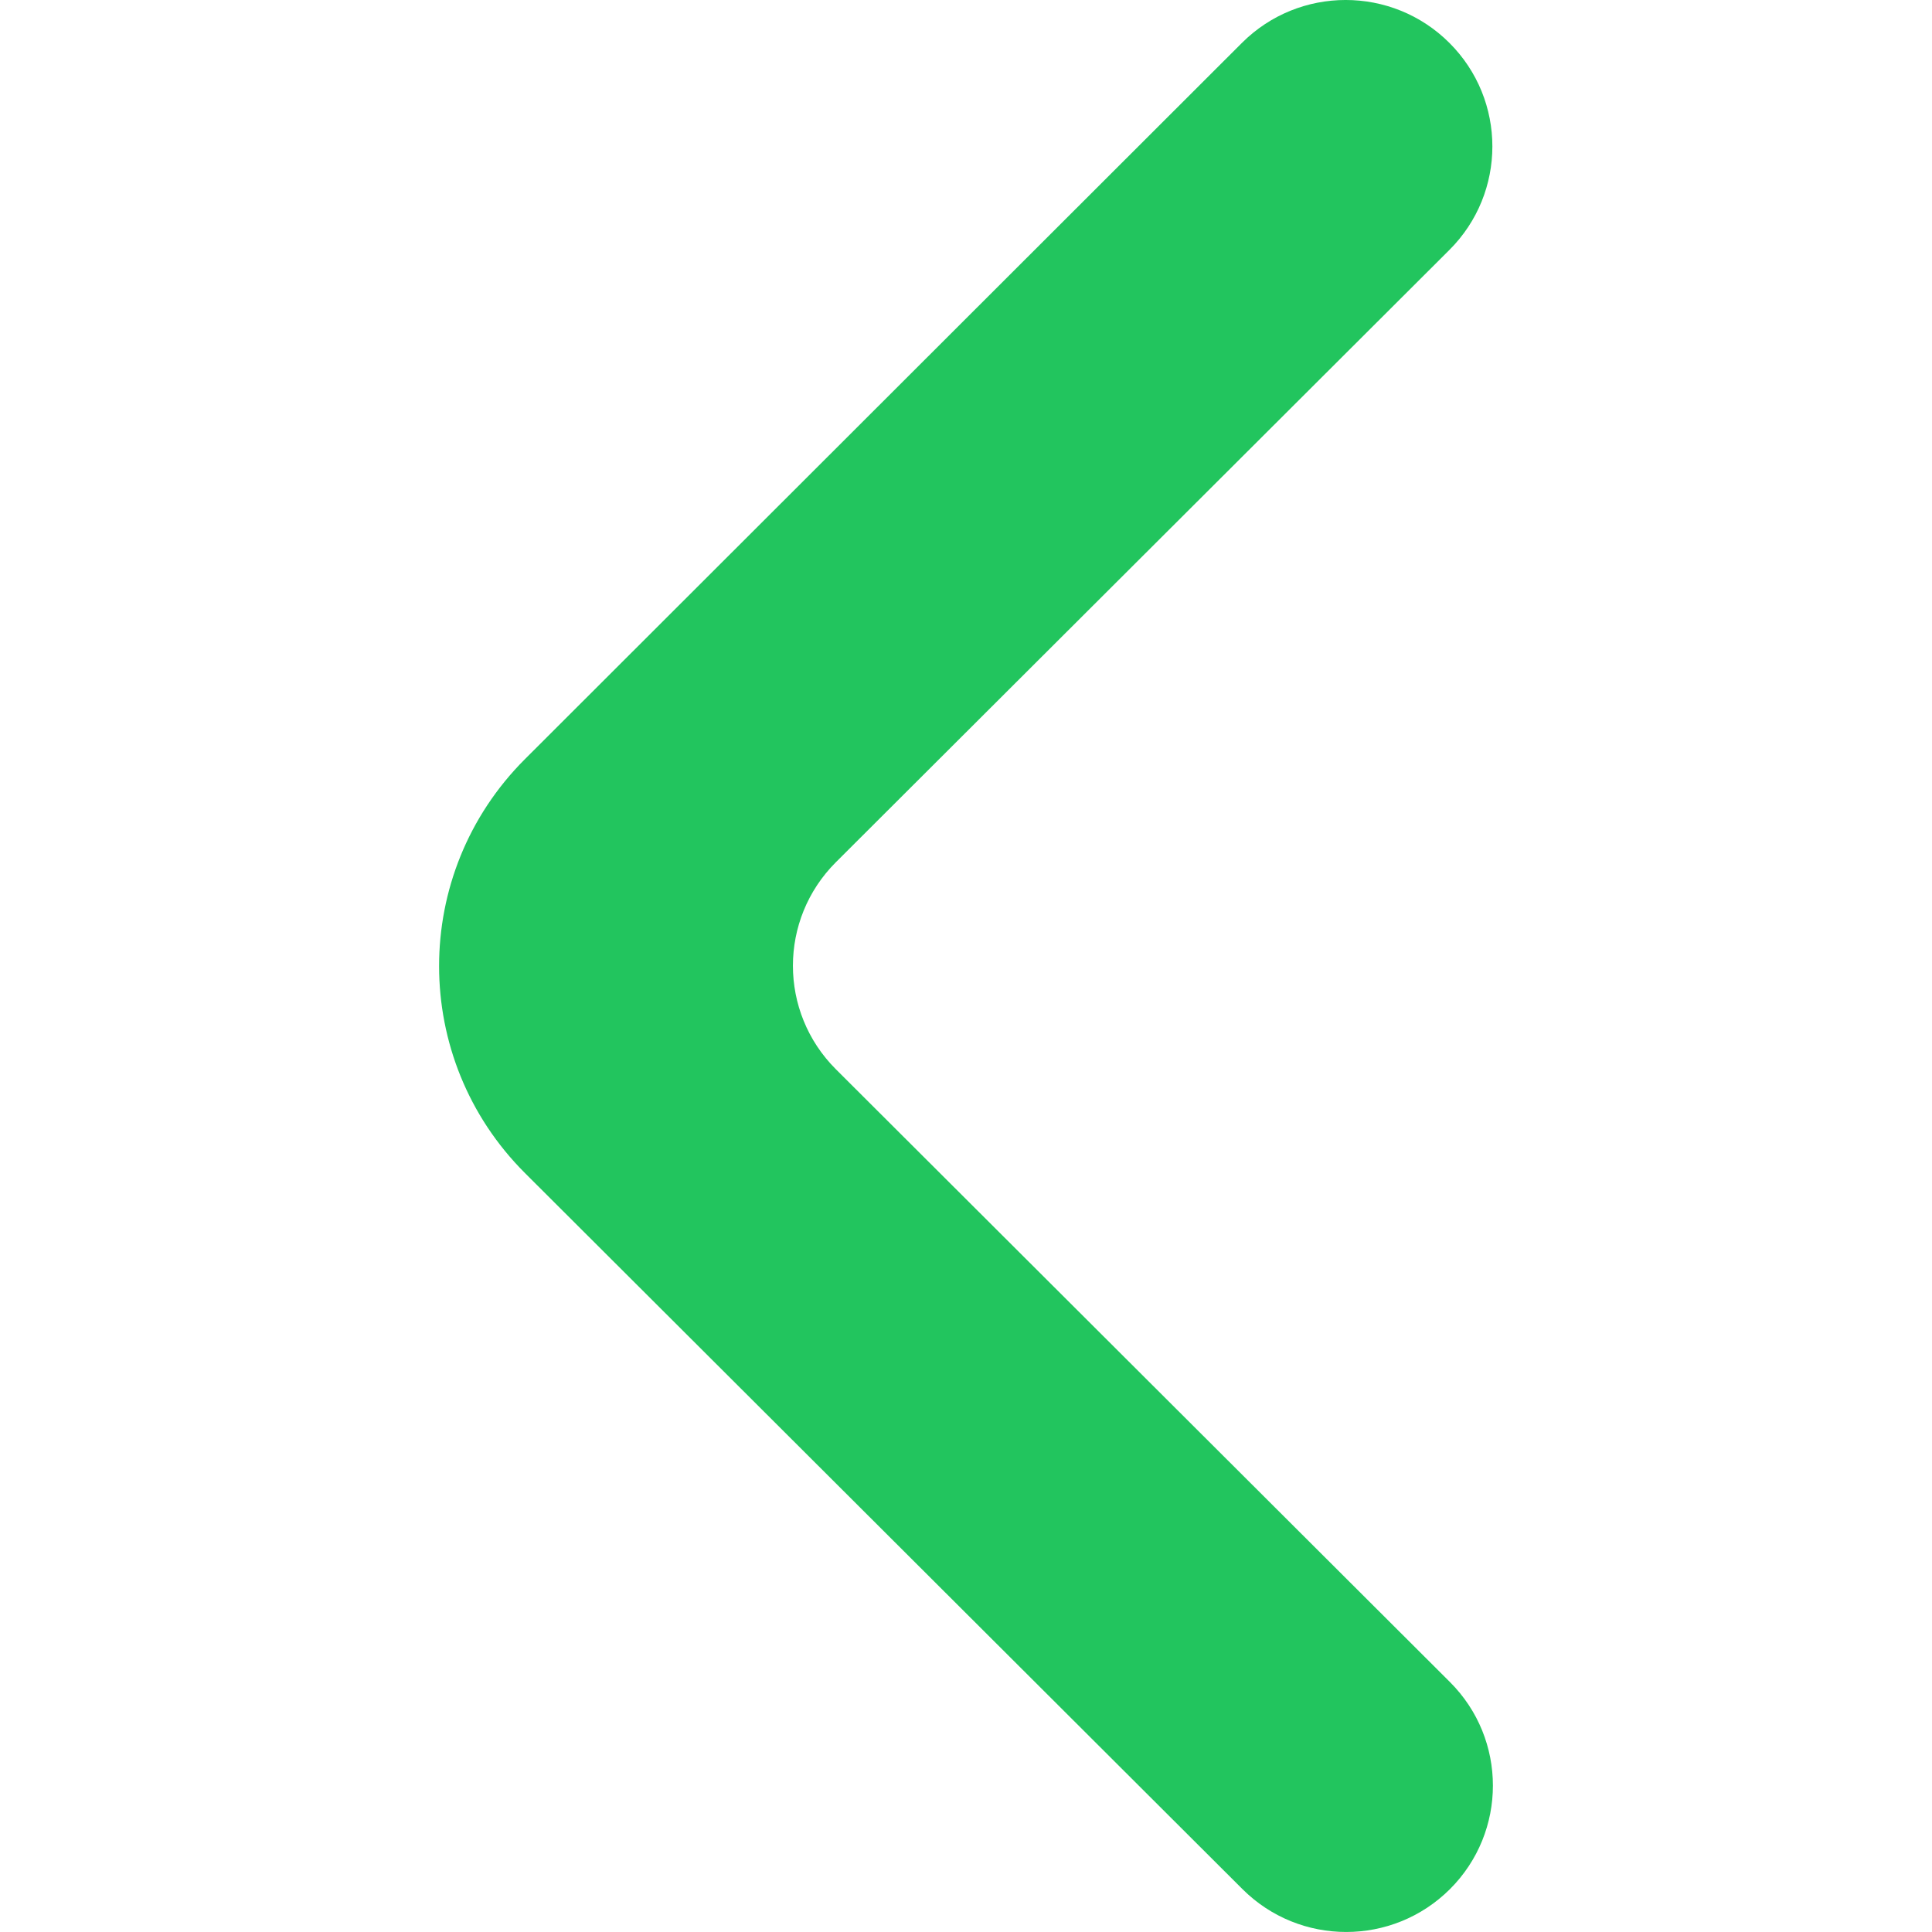
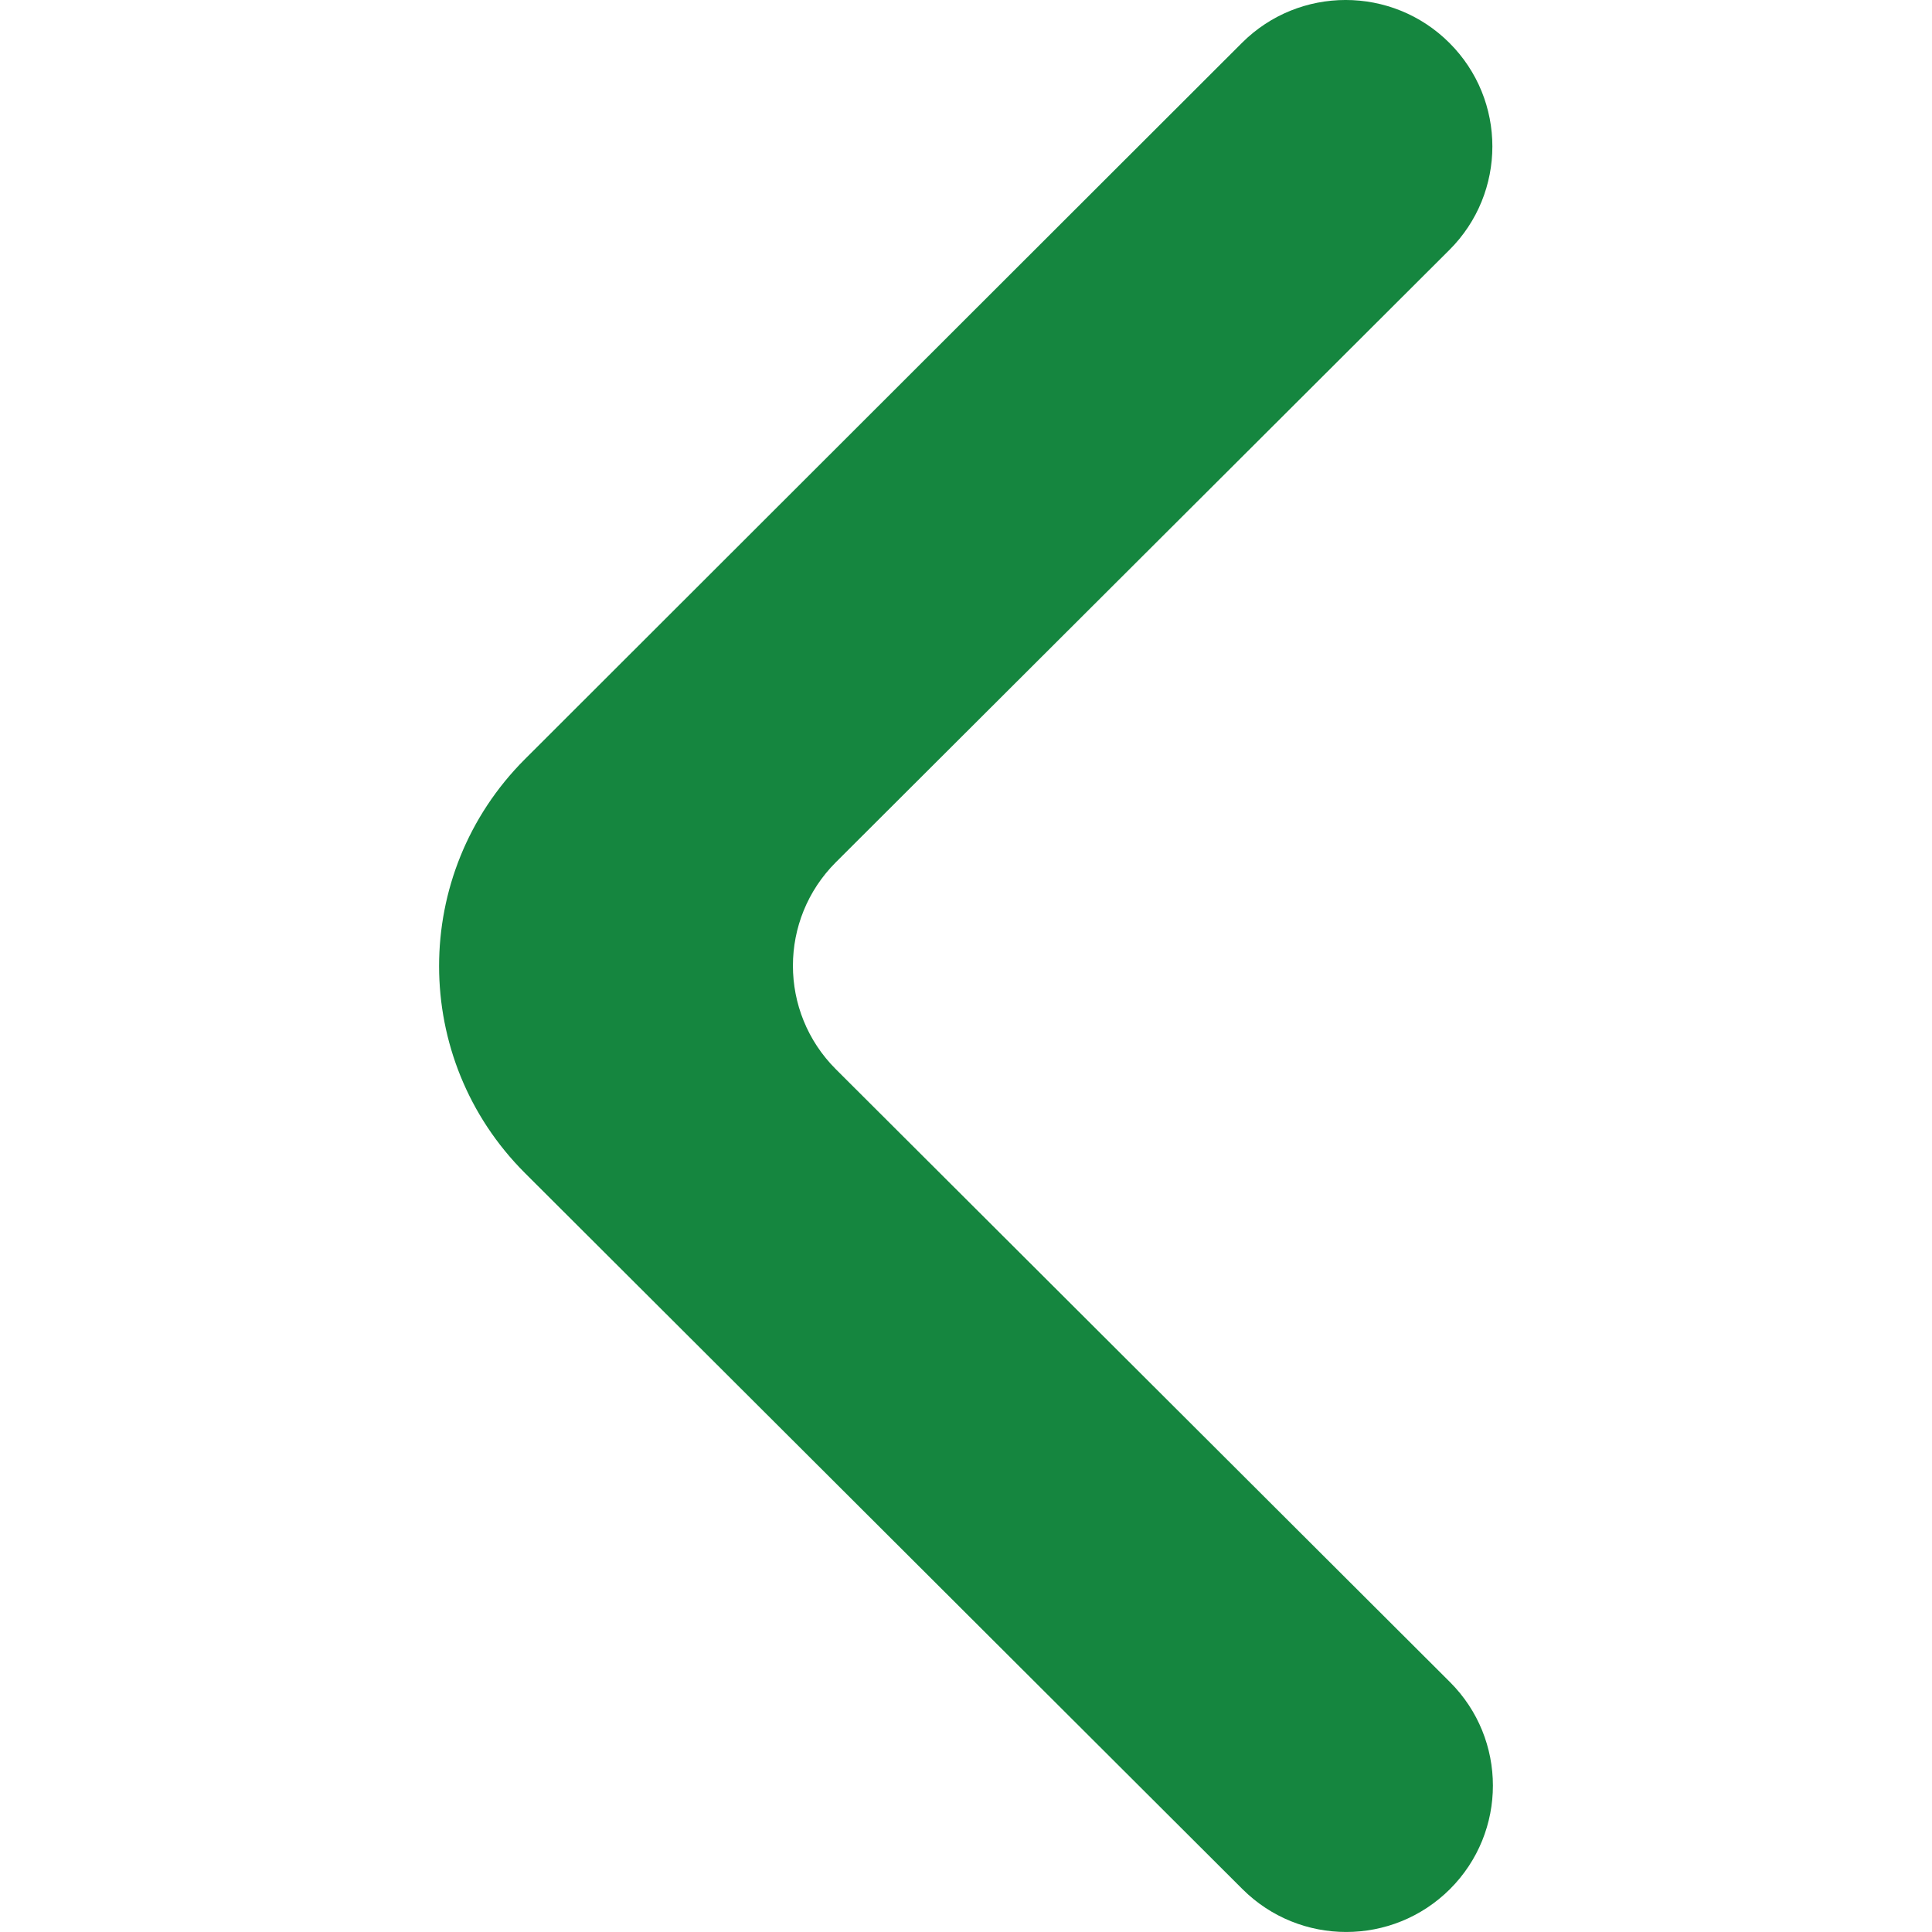
<svg xmlns="http://www.w3.org/2000/svg" width="44" height="44" viewBox="0 0 44 44" fill="none">
-   <path d="M33.009 0.977C31.704 -0.326 29.589 -0.326 28.284 0.977L11.955 17.289C9.347 19.894 9.349 24.114 11.957 26.717L28.296 43.023C29.601 44.325 31.716 44.325 33.022 43.023C34.326 41.721 34.326 39.61 33.022 38.308L19.037 24.352C17.732 23.049 17.732 20.939 19.037 19.636L33.009 5.692C34.314 4.39 34.314 2.279 33.009 0.977Z" fill="#22C55E" />
+   <path d="M33.009 0.977C31.704 -0.326 29.589 -0.326 28.284 0.977L11.955 17.289C9.347 19.894 9.349 24.114 11.957 26.717L28.296 43.023C29.601 44.325 31.716 44.325 33.022 43.023C34.326 41.721 34.326 39.61 33.022 38.308L19.037 24.352C17.732 23.049 17.732 20.939 19.037 19.636L33.009 5.692C34.314 4.39 34.314 2.279 33.009 0.977Z" fill="#15863F" />
</svg>
